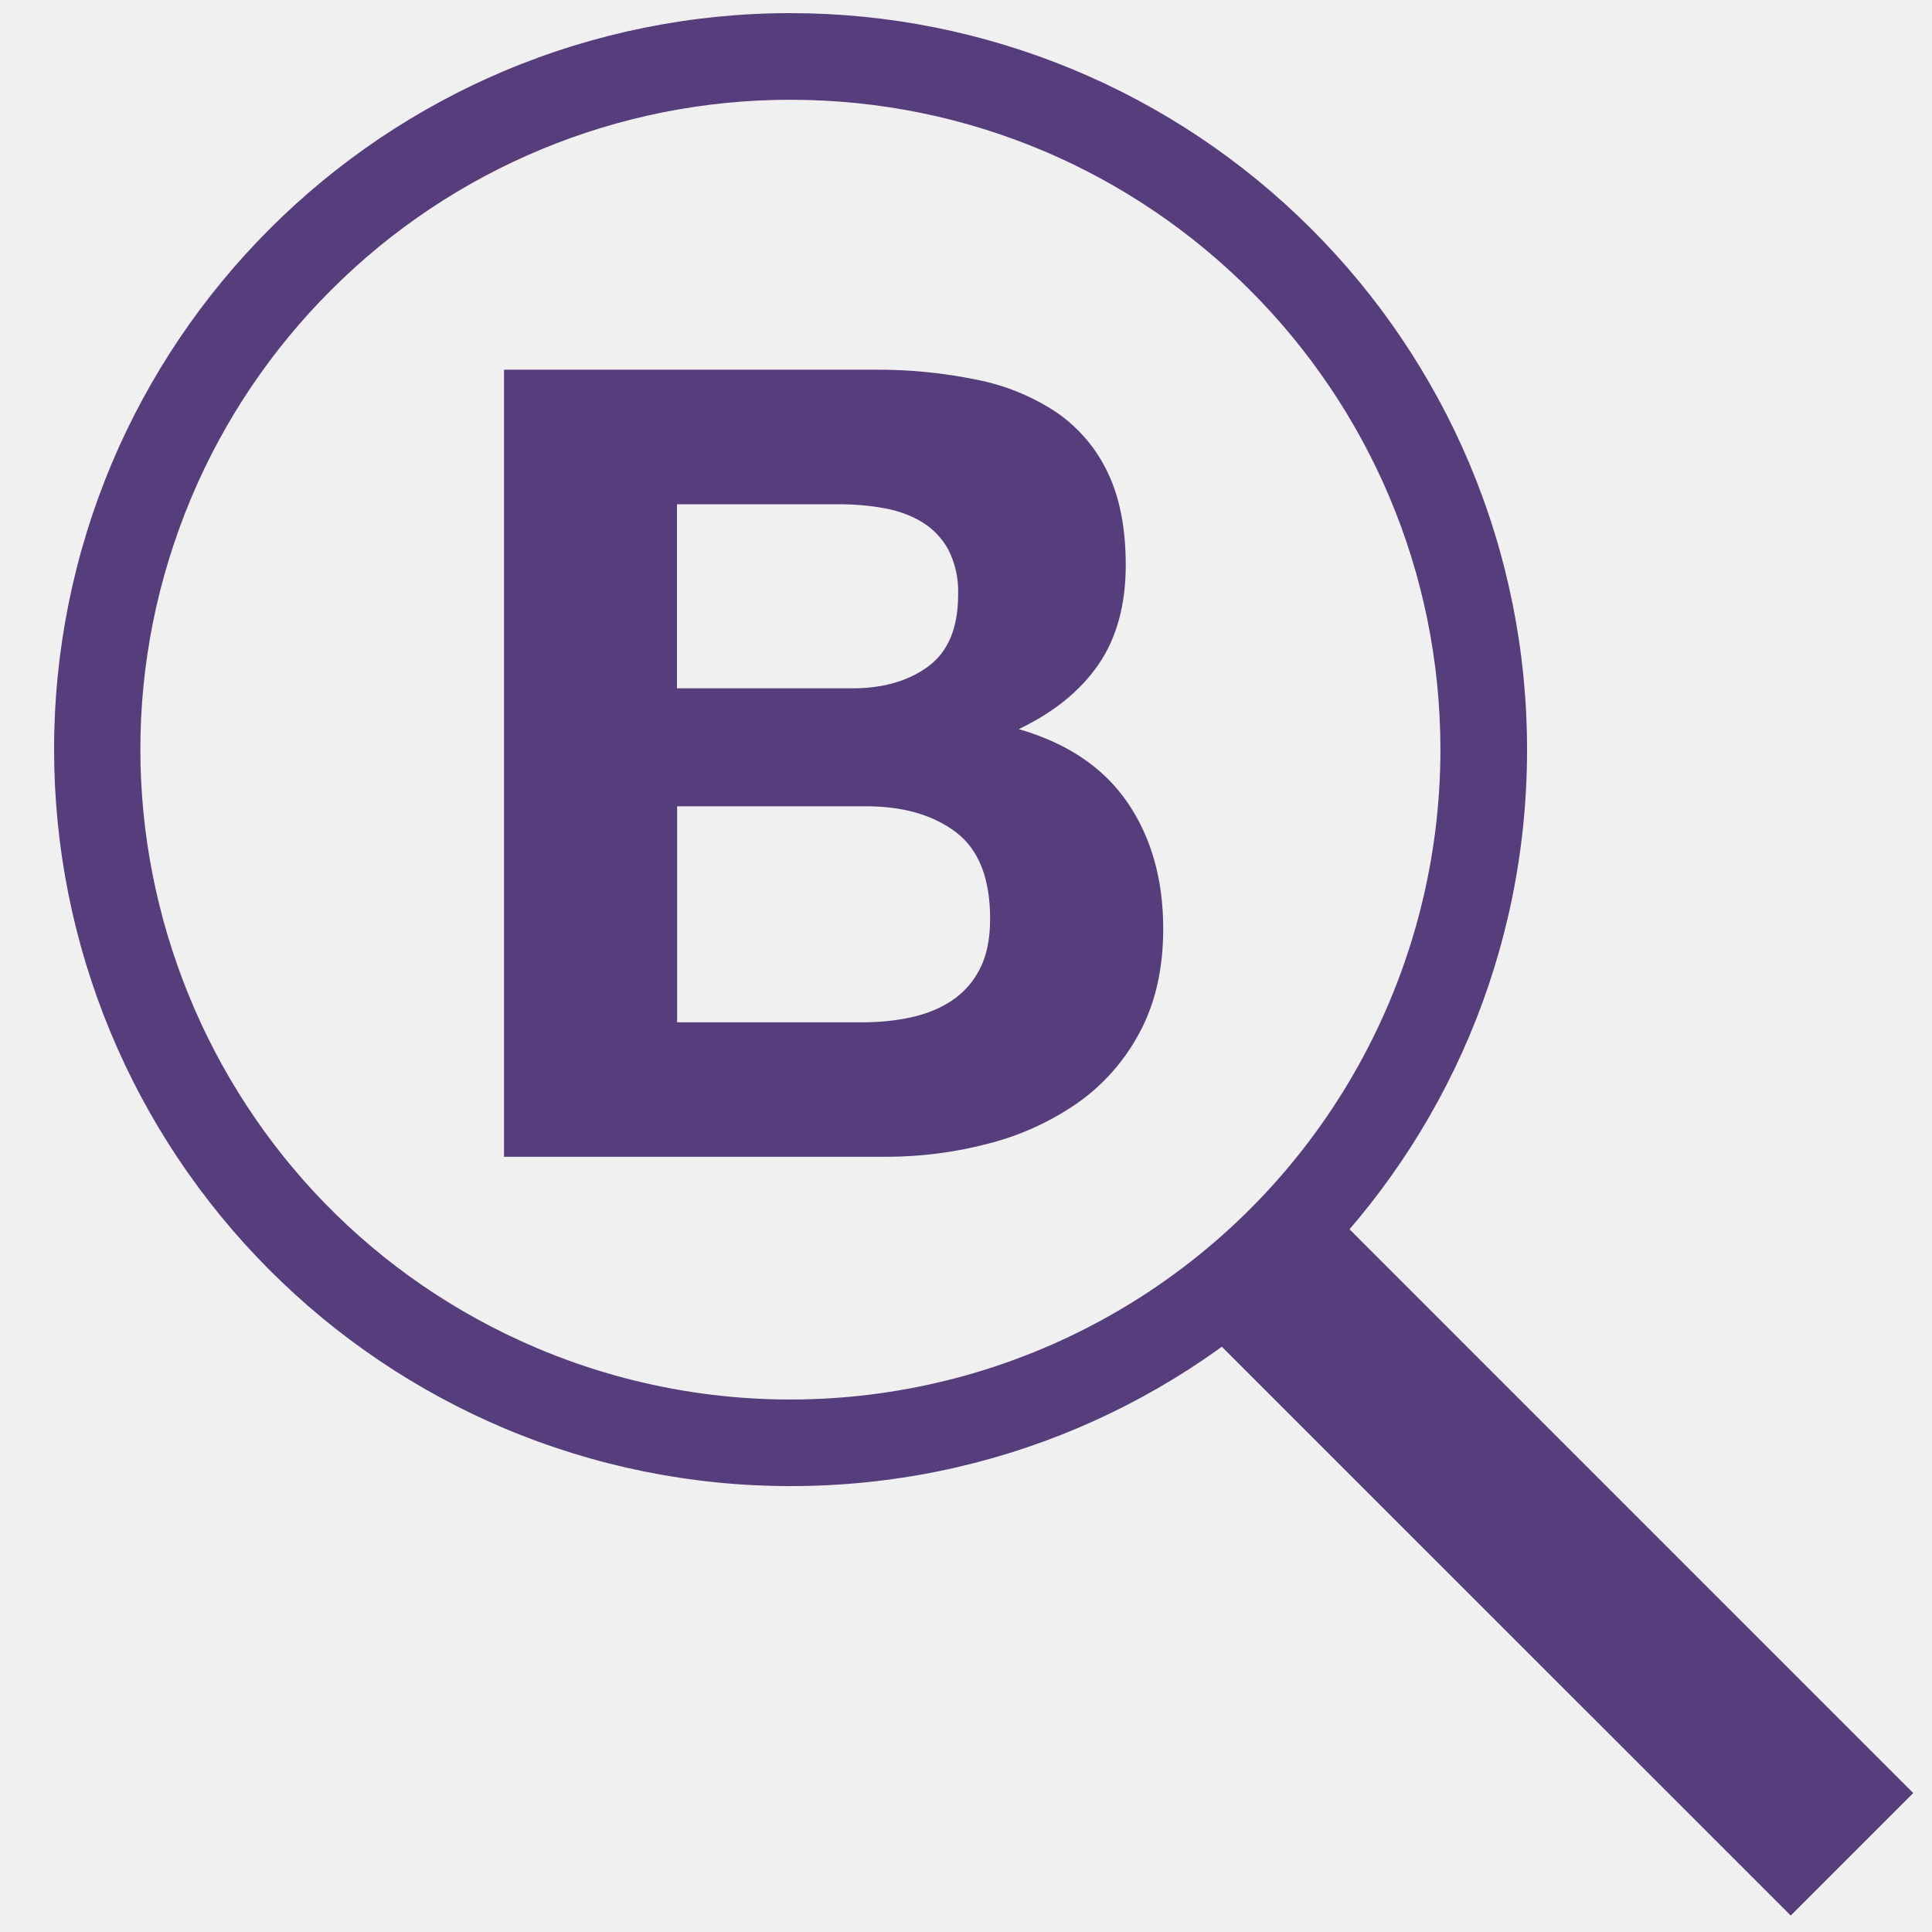
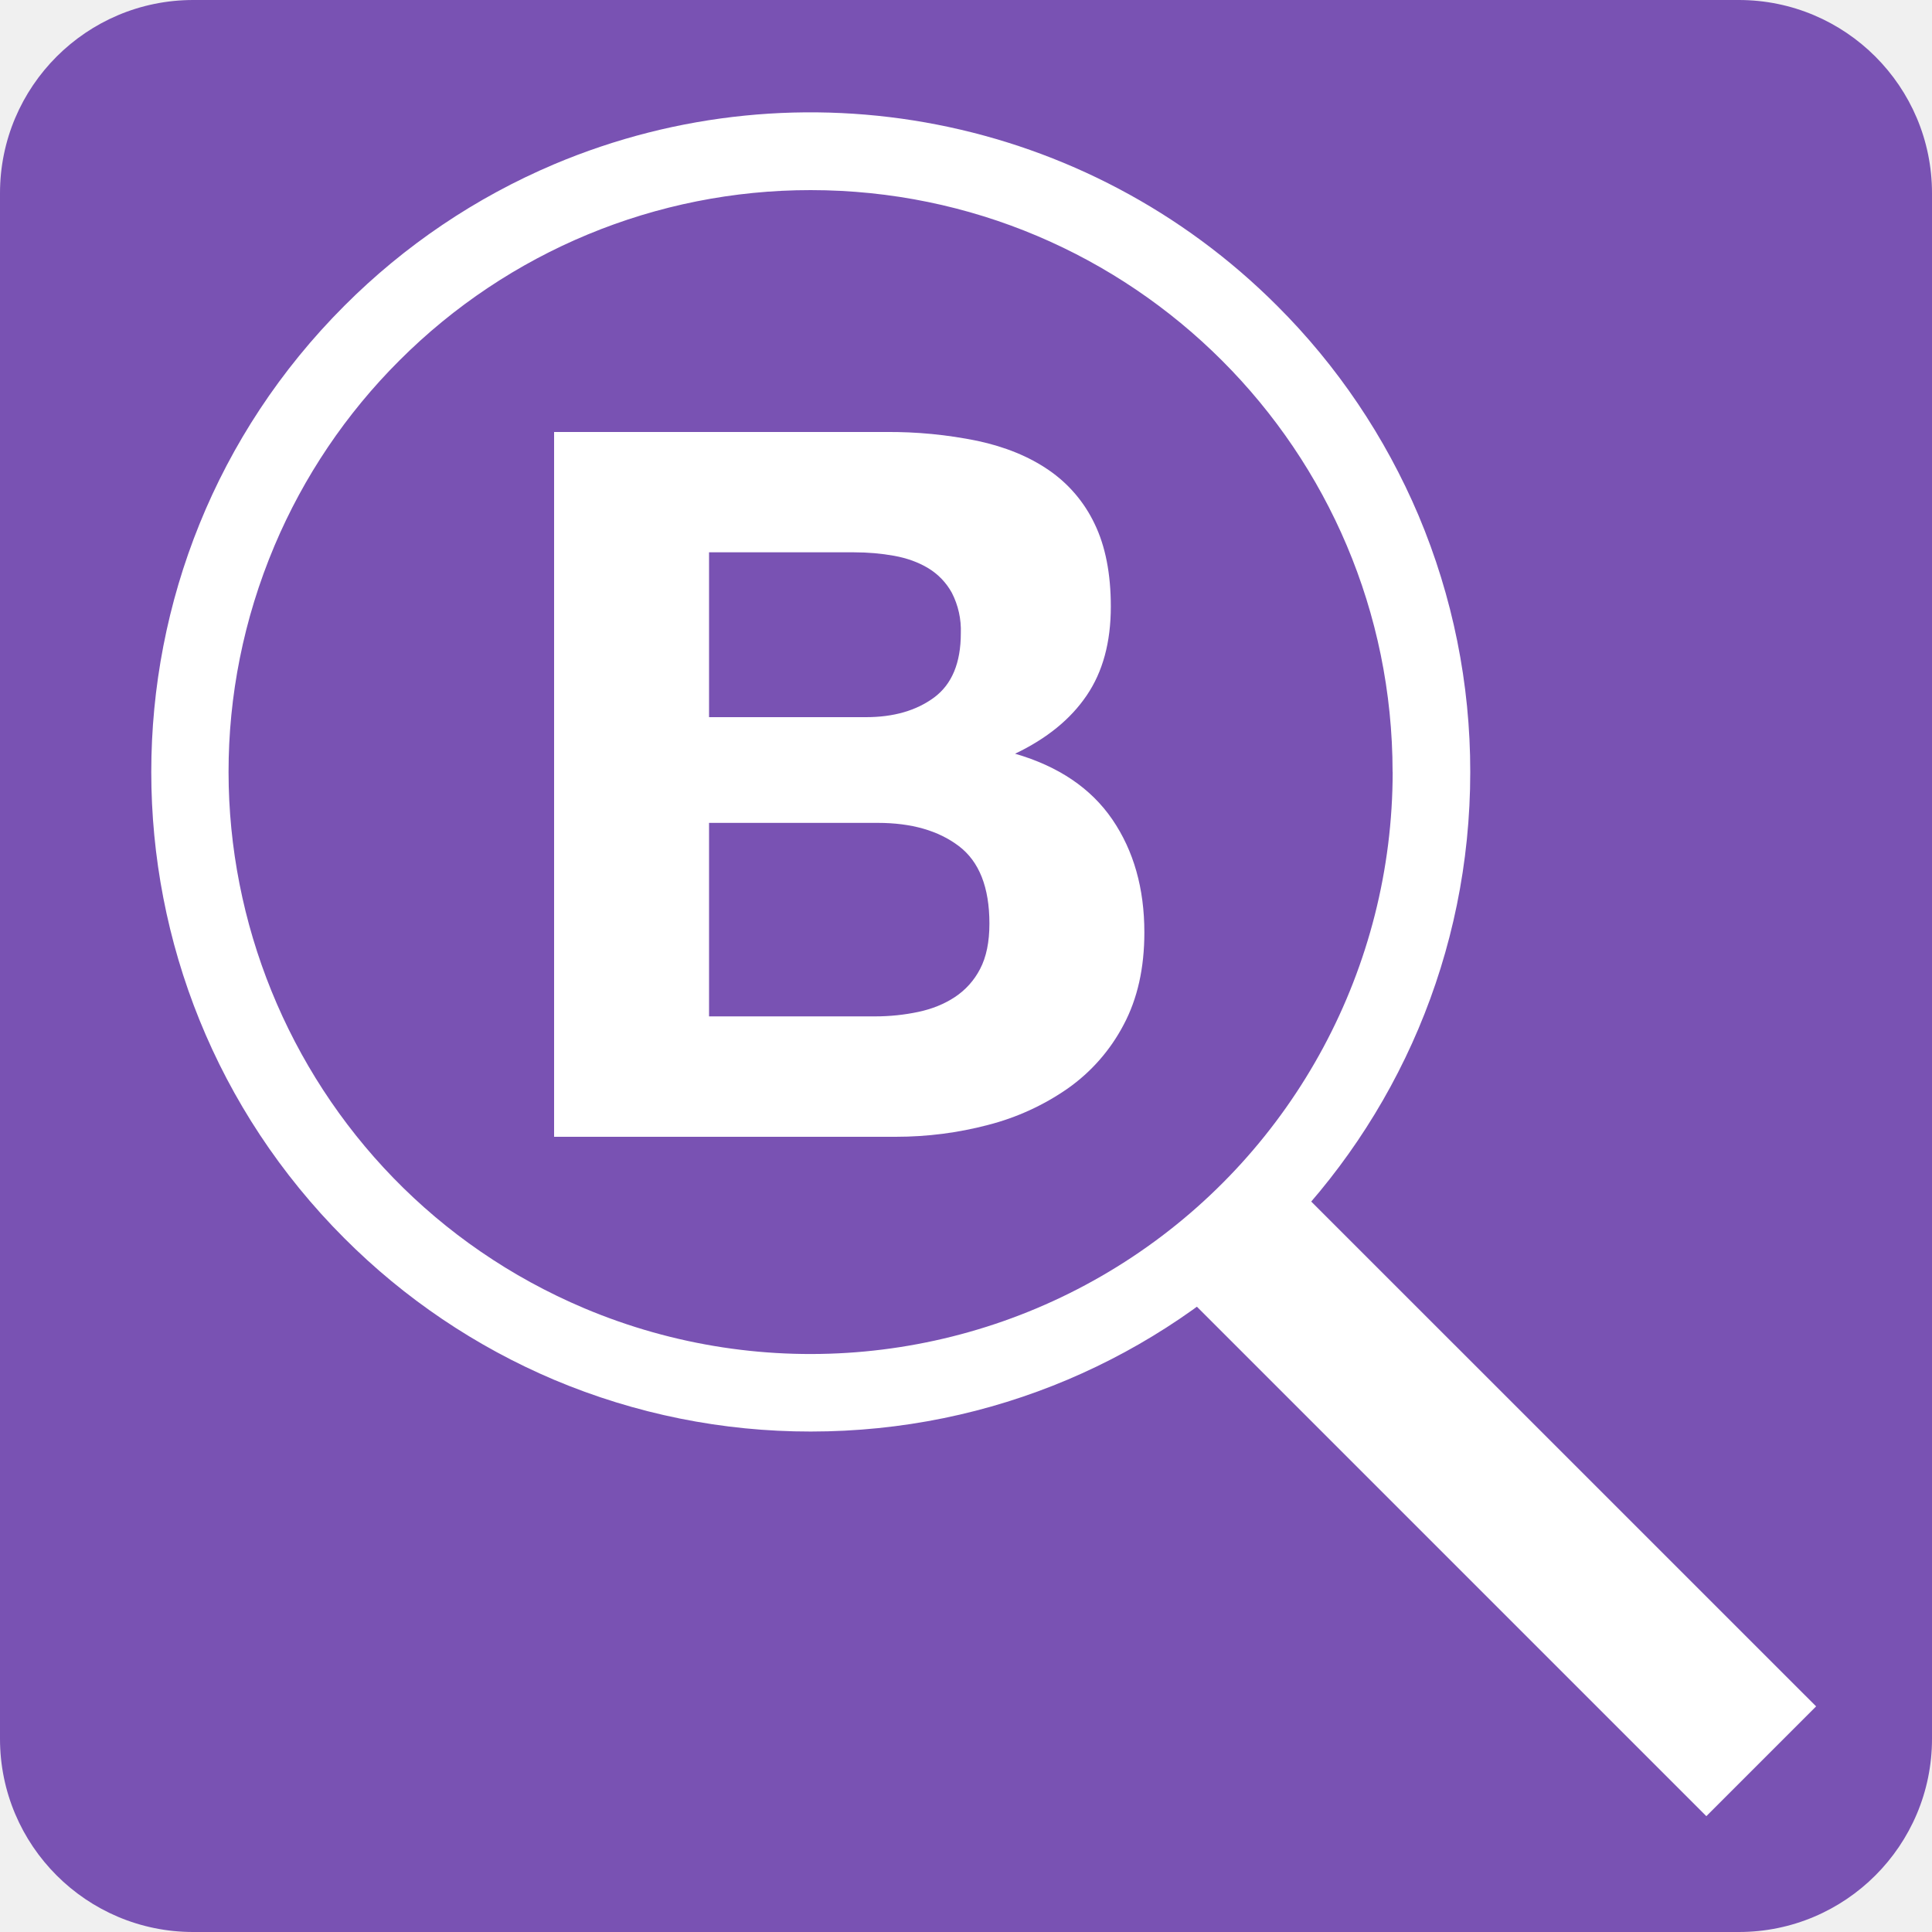
<svg xmlns="http://www.w3.org/2000/svg" style="isolation:isolate" viewBox="0 0 250 250" width="250pt" height="250pt">
  <defs>
    <clipPath id="a">
      <path d="M0 0h250v250H0z" />
    </clipPath>
  </defs>
-   <g clip-path="url(#a)">
-     <path d="M87.6 89.07V65.25h20.98c2 0 3.92.17 5.77.5 1.86.33 3.5.93 4.92 1.78a9.51 9.51 0 0 1 3.43 3.57 11.85 11.85 0 0 1 1.28 5.85c0 4.28-1.28 7.37-3.85 9.27-2.57 1.9-5.85 2.85-9.84 2.85H87.6ZM65.22 47.85v101.84h49.36c4.56 0 9-.57 13.33-1.71a35.67 35.67 0 0 0 11.56-5.28 26 26 0 0 0 8.05-9.2c2-3.75 3-8.2 3-13.33 0-6.38-1.54-11.82-4.63-16.34-3.1-4.51-7.78-7.67-14.06-9.48 4.57-2.19 8.02-5 10.35-8.42s3.49-7.7 3.49-12.83c0-4.76-.78-8.75-2.35-11.99a19.57 19.57 0 0 0-6.64-7.77 28.61 28.61 0 0 0-10.27-4.2 63.4 63.4 0 0 0-13.26-1.3H65.2Zm22.4 84.44v-27.96H112c4.85 0 8.75 1.12 11.7 3.36 2.94 2.23 4.42 5.96 4.42 11.2 0 2.66-.46 4.84-1.36 6.55a10.76 10.76 0 0 1-3.64 4.07c-1.52 1-3.28 1.71-5.27 2.14-2 .43-4.1.64-6.28.64H87.61Z" fill="#563D7C" style="isolation:isolate" />
-     <g style="isolation:isolate" fill="#563D7C">
-       <path d="m247.57 232.02-15.85 15.85-74.4-74.39 15.86-15.86 74.39 74.4Z" />
-       <path d="M197.6 97a95.28 95.28 0 0 1-95.3 95.3 95.18 95.18 0 0 1-37.1-7.5 95.37 95.37 0 0 1-30.28-20.42A95.28 95.28 0 0 1 7 97a95.22 95.22 0 0 1 7.49-37.1A95.38 95.38 0 0 1 34.92 29.6 95.35 95.35 0 0 1 65.2 9.2a95.2 95.2 0 0 1 37.1-7.5 95.28 95.28 0 0 1 67.38 27.92 95.38 95.38 0 0 1 20.43 30.29A95.2 95.2 0 0 1 197.6 97Zm-11.21 0a84.12 84.12 0 0 1-116.82 77.48A84.12 84.12 0 0 1 24.81 64.27a83.94 83.94 0 0 1 18.03-26.73 83.92 83.92 0 0 1 59.46-24.63A84.12 84.12 0 0 1 186.39 97Z" fill-rule="evenodd" />
-     </g>
+   <g style="isolation:isolate" clip-path="url(#a)">
+     <path d="M25 0h200c13.8 0 25 11.2 25 25v200c0 13.8-11.2 25-25 25H25c-13.8 0-25-11.2-25-25V25C0 11.2 11.2 0 25 0Z" style="stroke:none;fill:#7952b3;stroke-miterlimit:10" />
+     <path d="M91.75 92.8V71.47h18.78c1.79 0 3.51.15 5.17.45 1.66.3 3.13.83 4.41 1.6a8.5 8.5 0 0 1 3.06 3.19 10.6 10.6 0 0 1 1.16 5.24c0 3.83-1.16 6.6-3.45 8.3-2.3 1.7-5.24 2.55-8.82 2.55h-20.3ZM71.7 55.9v91.2h44.2c4.08 0 8.06-.51 11.94-1.53a31.94 31.94 0 0 0 10.34-4.73 23.28 23.28 0 0 0 7.22-8.24c1.79-3.36 2.68-7.34 2.68-11.94 0-5.7-1.38-10.58-4.15-14.63-2.77-4.04-6.96-6.87-12.58-8.5 4.09-1.95 7.18-4.46 9.26-7.53 2.09-3.06 3.13-6.9 3.13-11.5 0-4.25-.7-7.83-2.1-10.72a17.53 17.53 0 0 0-5.95-6.96c-2.55-1.75-5.62-3-9.2-3.77a56.75 56.75 0 0 0-11.87-1.15H71.7Zm20.05 75.62v-25.04h21.84c4.35 0 7.84 1 10.48 3 2.64 2 3.96 5.34 3.96 10.03 0 2.38-.4 4.34-1.21 5.88a9.64 9.64 0 0 1-3.26 3.63c-1.36.9-2.94 1.54-4.73 1.92-1.79.38-3.66.58-5.62.58H91.75ZM235 220.81l-14.2 14.2-66.62-66.62 14.2-14.2L235 220.8Z" fill="#FFF" />
+     <path d="M190.25 99.9a85.33 85.33 0 0 1-85.34 85.34 85.27 85.27 0 0 1-33.22-6.7 85.41 85.41 0 0 1-27.12-18.3 85.33 85.33 0 0 1 0-120.68 85.4 85.4 0 0 1 27.12-18.3 85.33 85.33 0 0 1 93.56 18.3c7.8 7.77 14 16.99 18.3 27.12a85.27 85.27 0 0 1 6.7 33.22Zm-10.04 0a75.33 75.33 0 0 1-104.6 69.39 75.33 75.33 0 0 1-40.08-98.7 75.16 75.16 0 0 1 16.14-23.93A75.17 75.17 0 0 1 104.9 24.6a75.33 75.33 0 0 1 75.3 75.3Z" fill-rule="evenodd" fill="#FFF" />
  </g>
</svg>
